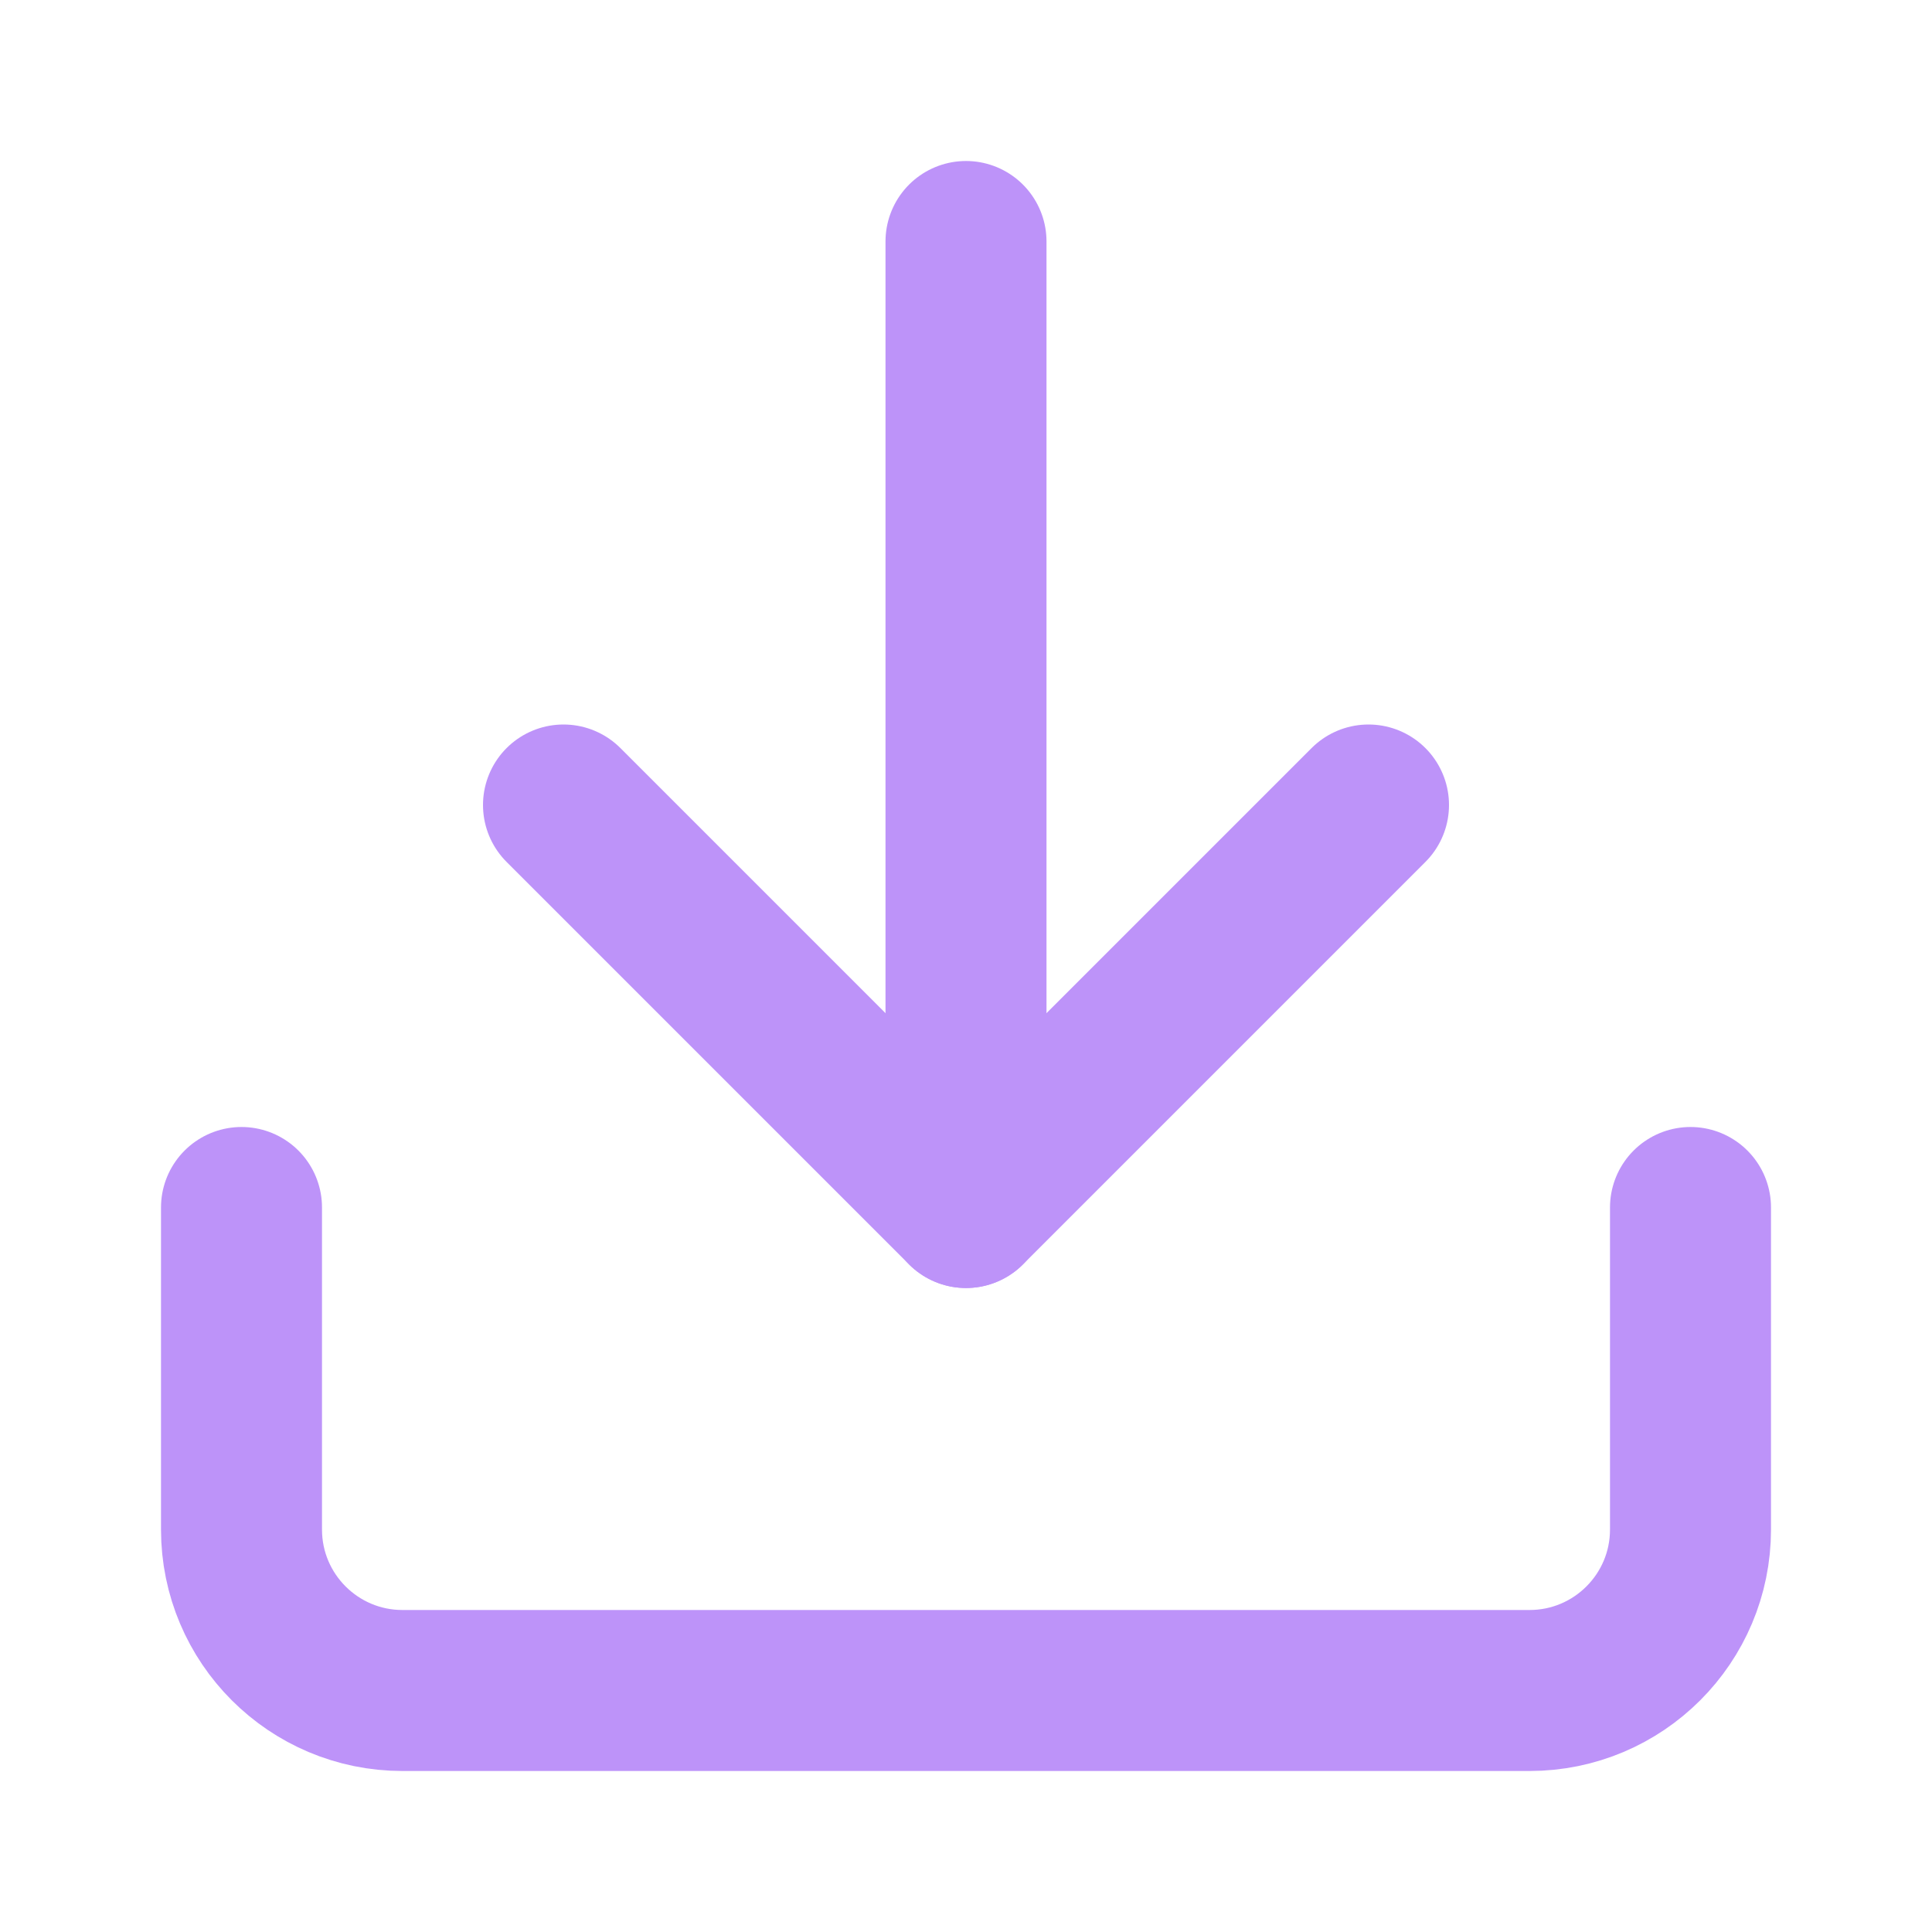
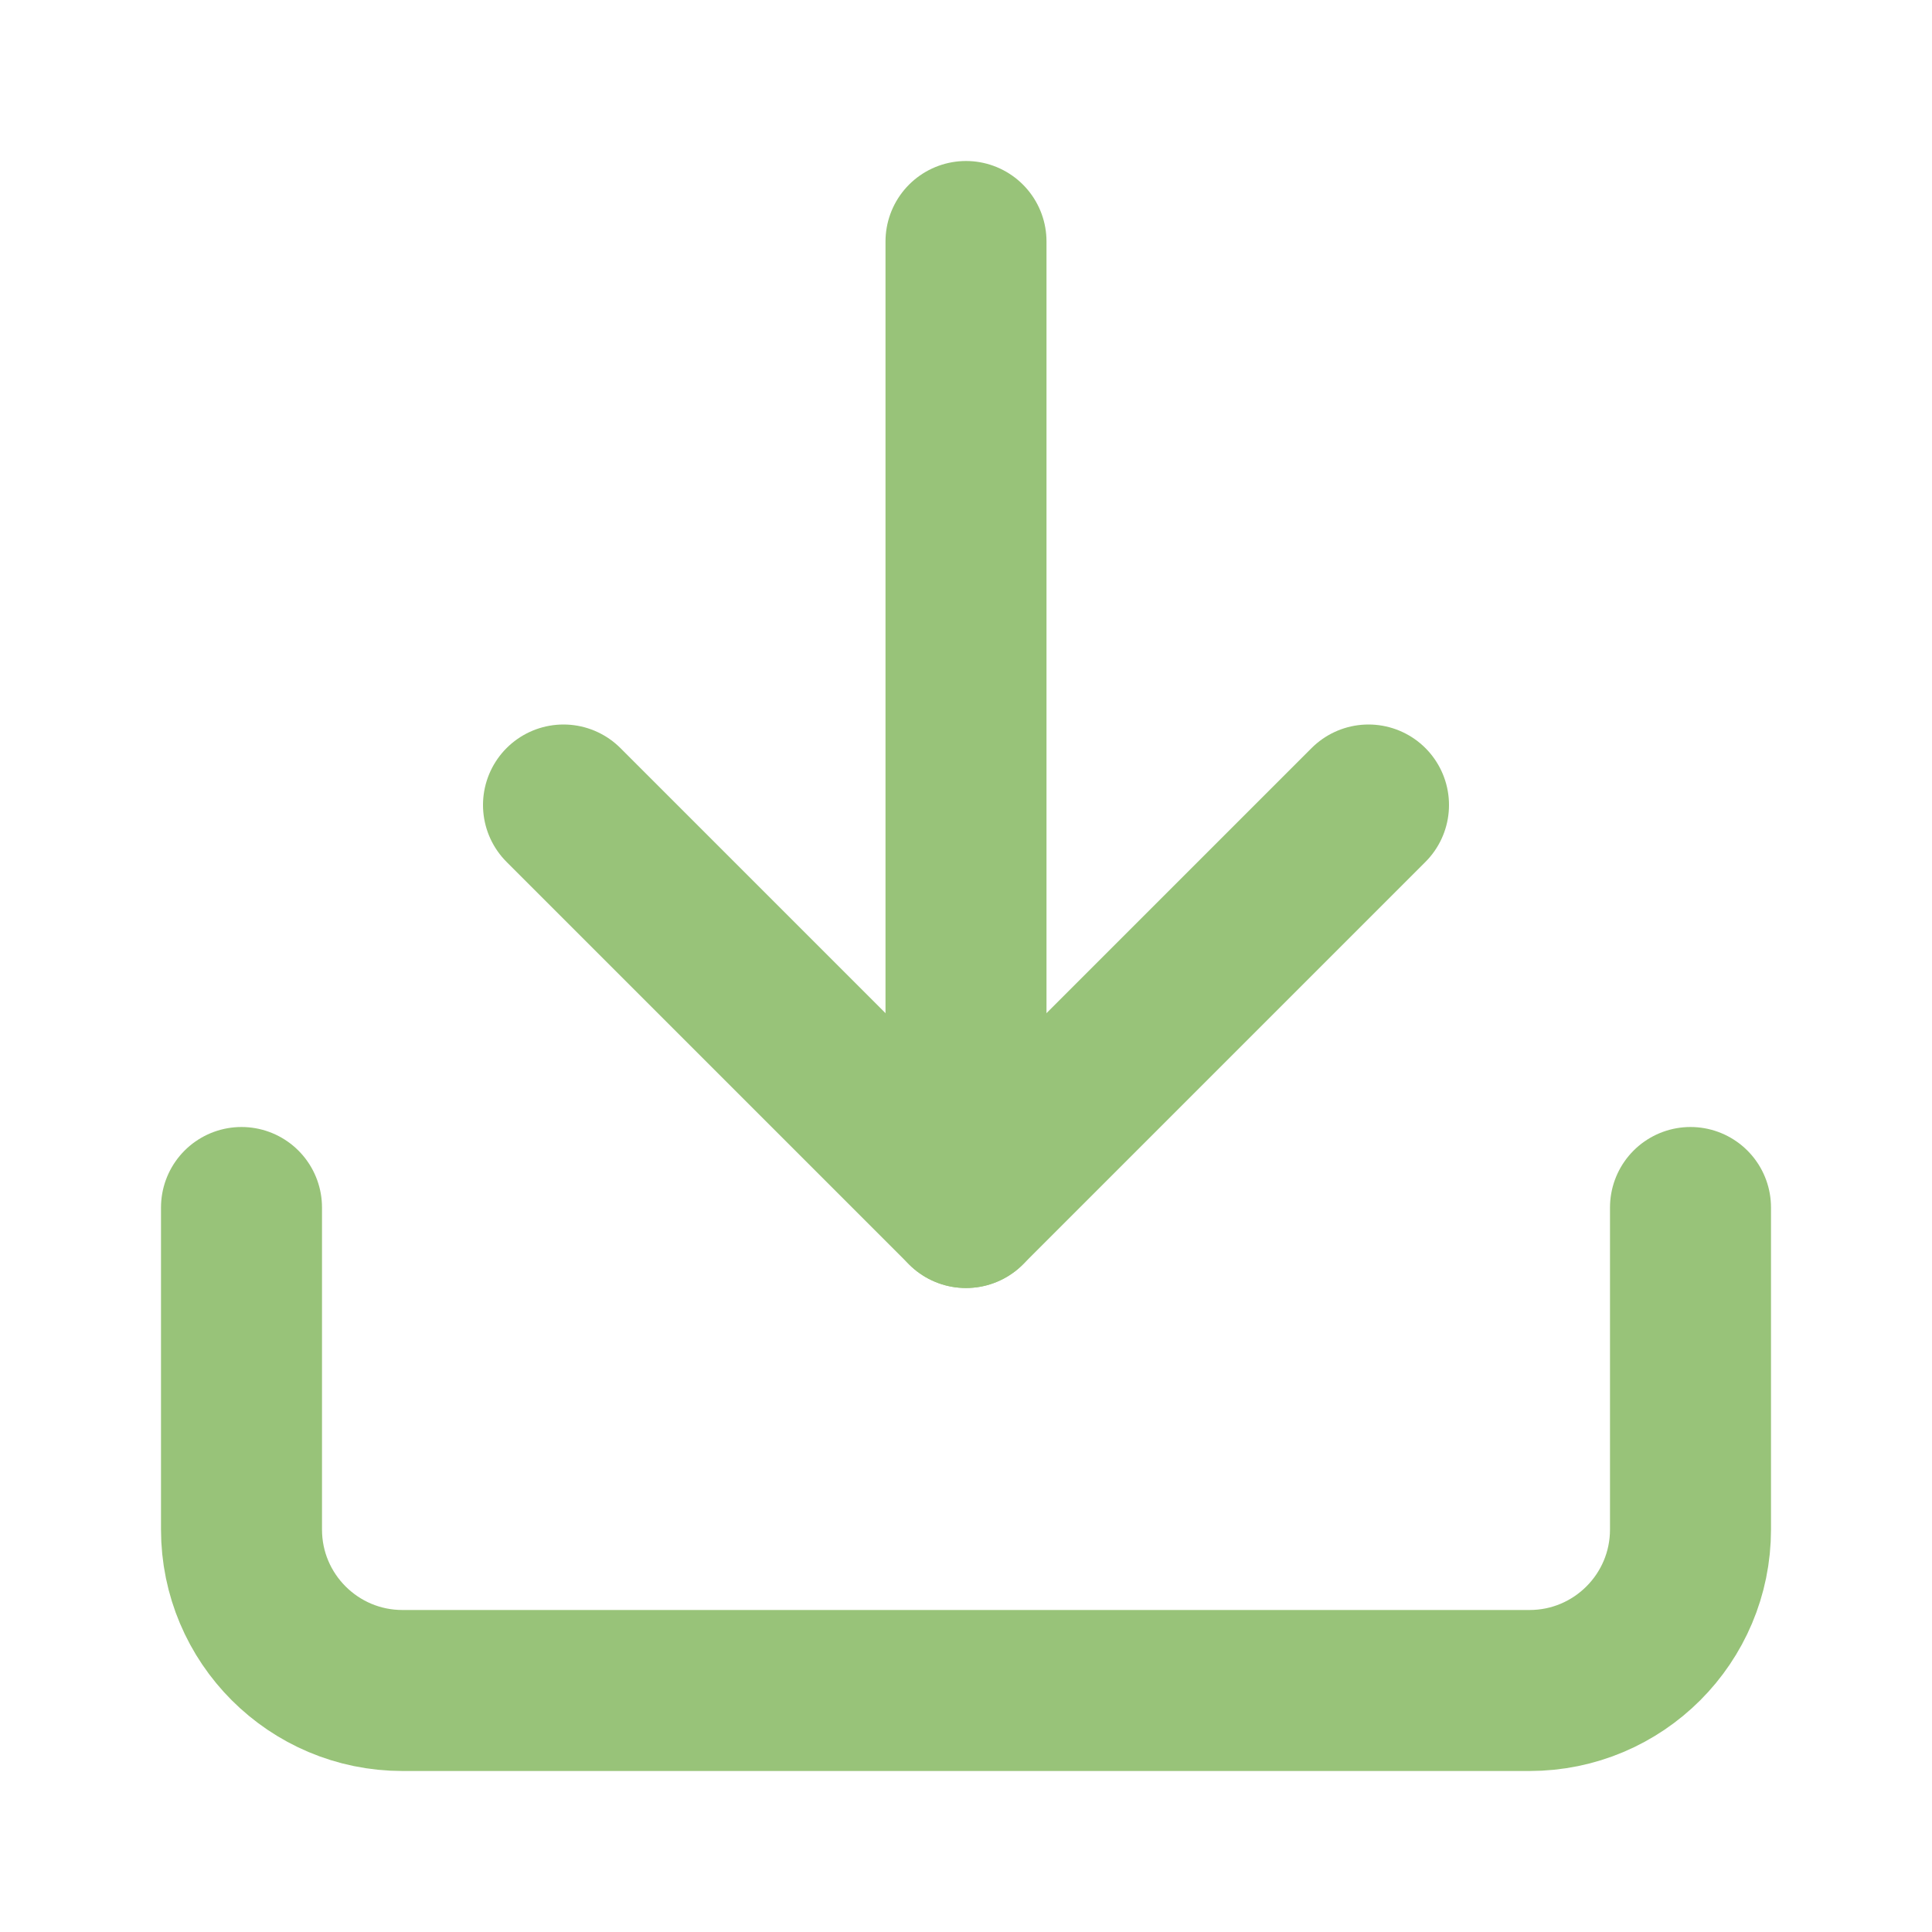
- <svg xmlns="http://www.w3.org/2000/svg" width="24" height="24" viewBox="0 0 24 24" fill="none" stroke="#bd93f9" stroke-width="2" stroke-linecap="round" stroke-linejoin="round" class="feather feather-download">
+ <svg xmlns="http://www.w3.org/2000/svg" width="24" height="24" viewBox="0 0 24 24" fill="none" stroke="#98c379" stroke-width="2" stroke-linecap="round" stroke-linejoin="round" class="feather feather-download">
  <path d="M21 15v4a2 2 0 0 1-2 2H5a2 2 0 0 1-2-2v-4" />
  <polyline points="7 10 12 15 17 10" />
  <line x1="12" y1="15" x2="12" y2="3" />
</svg>
